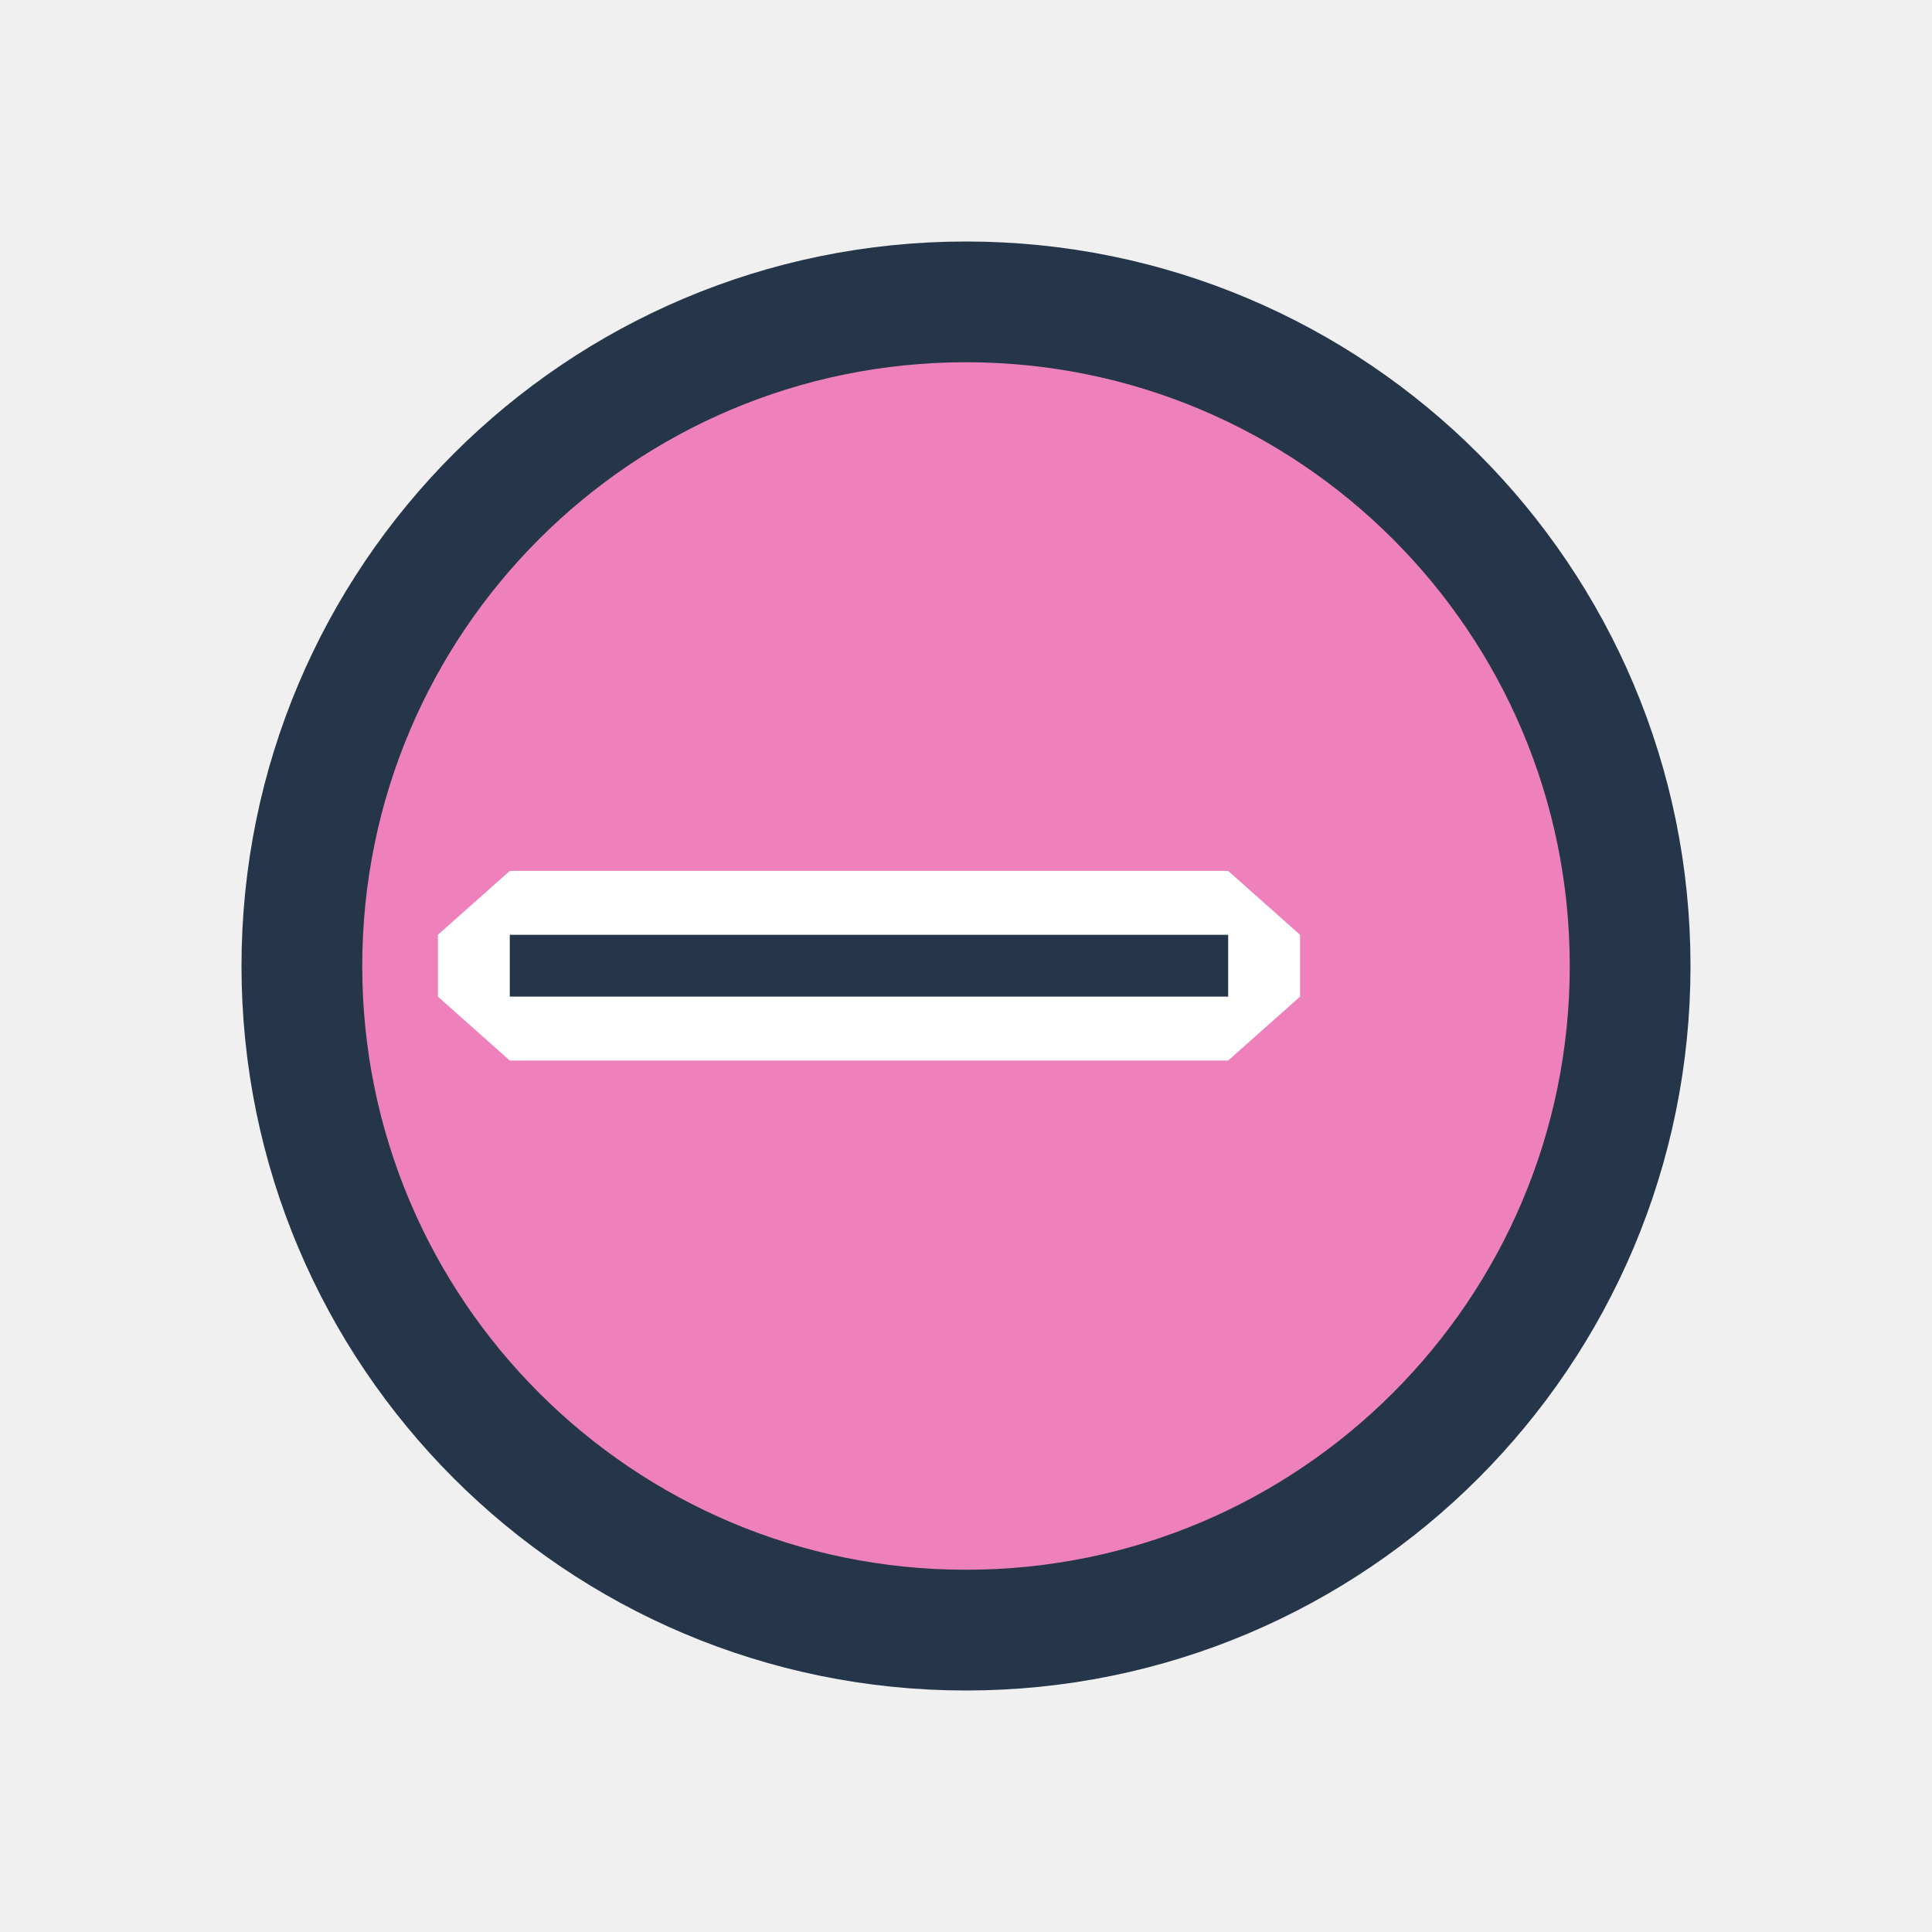
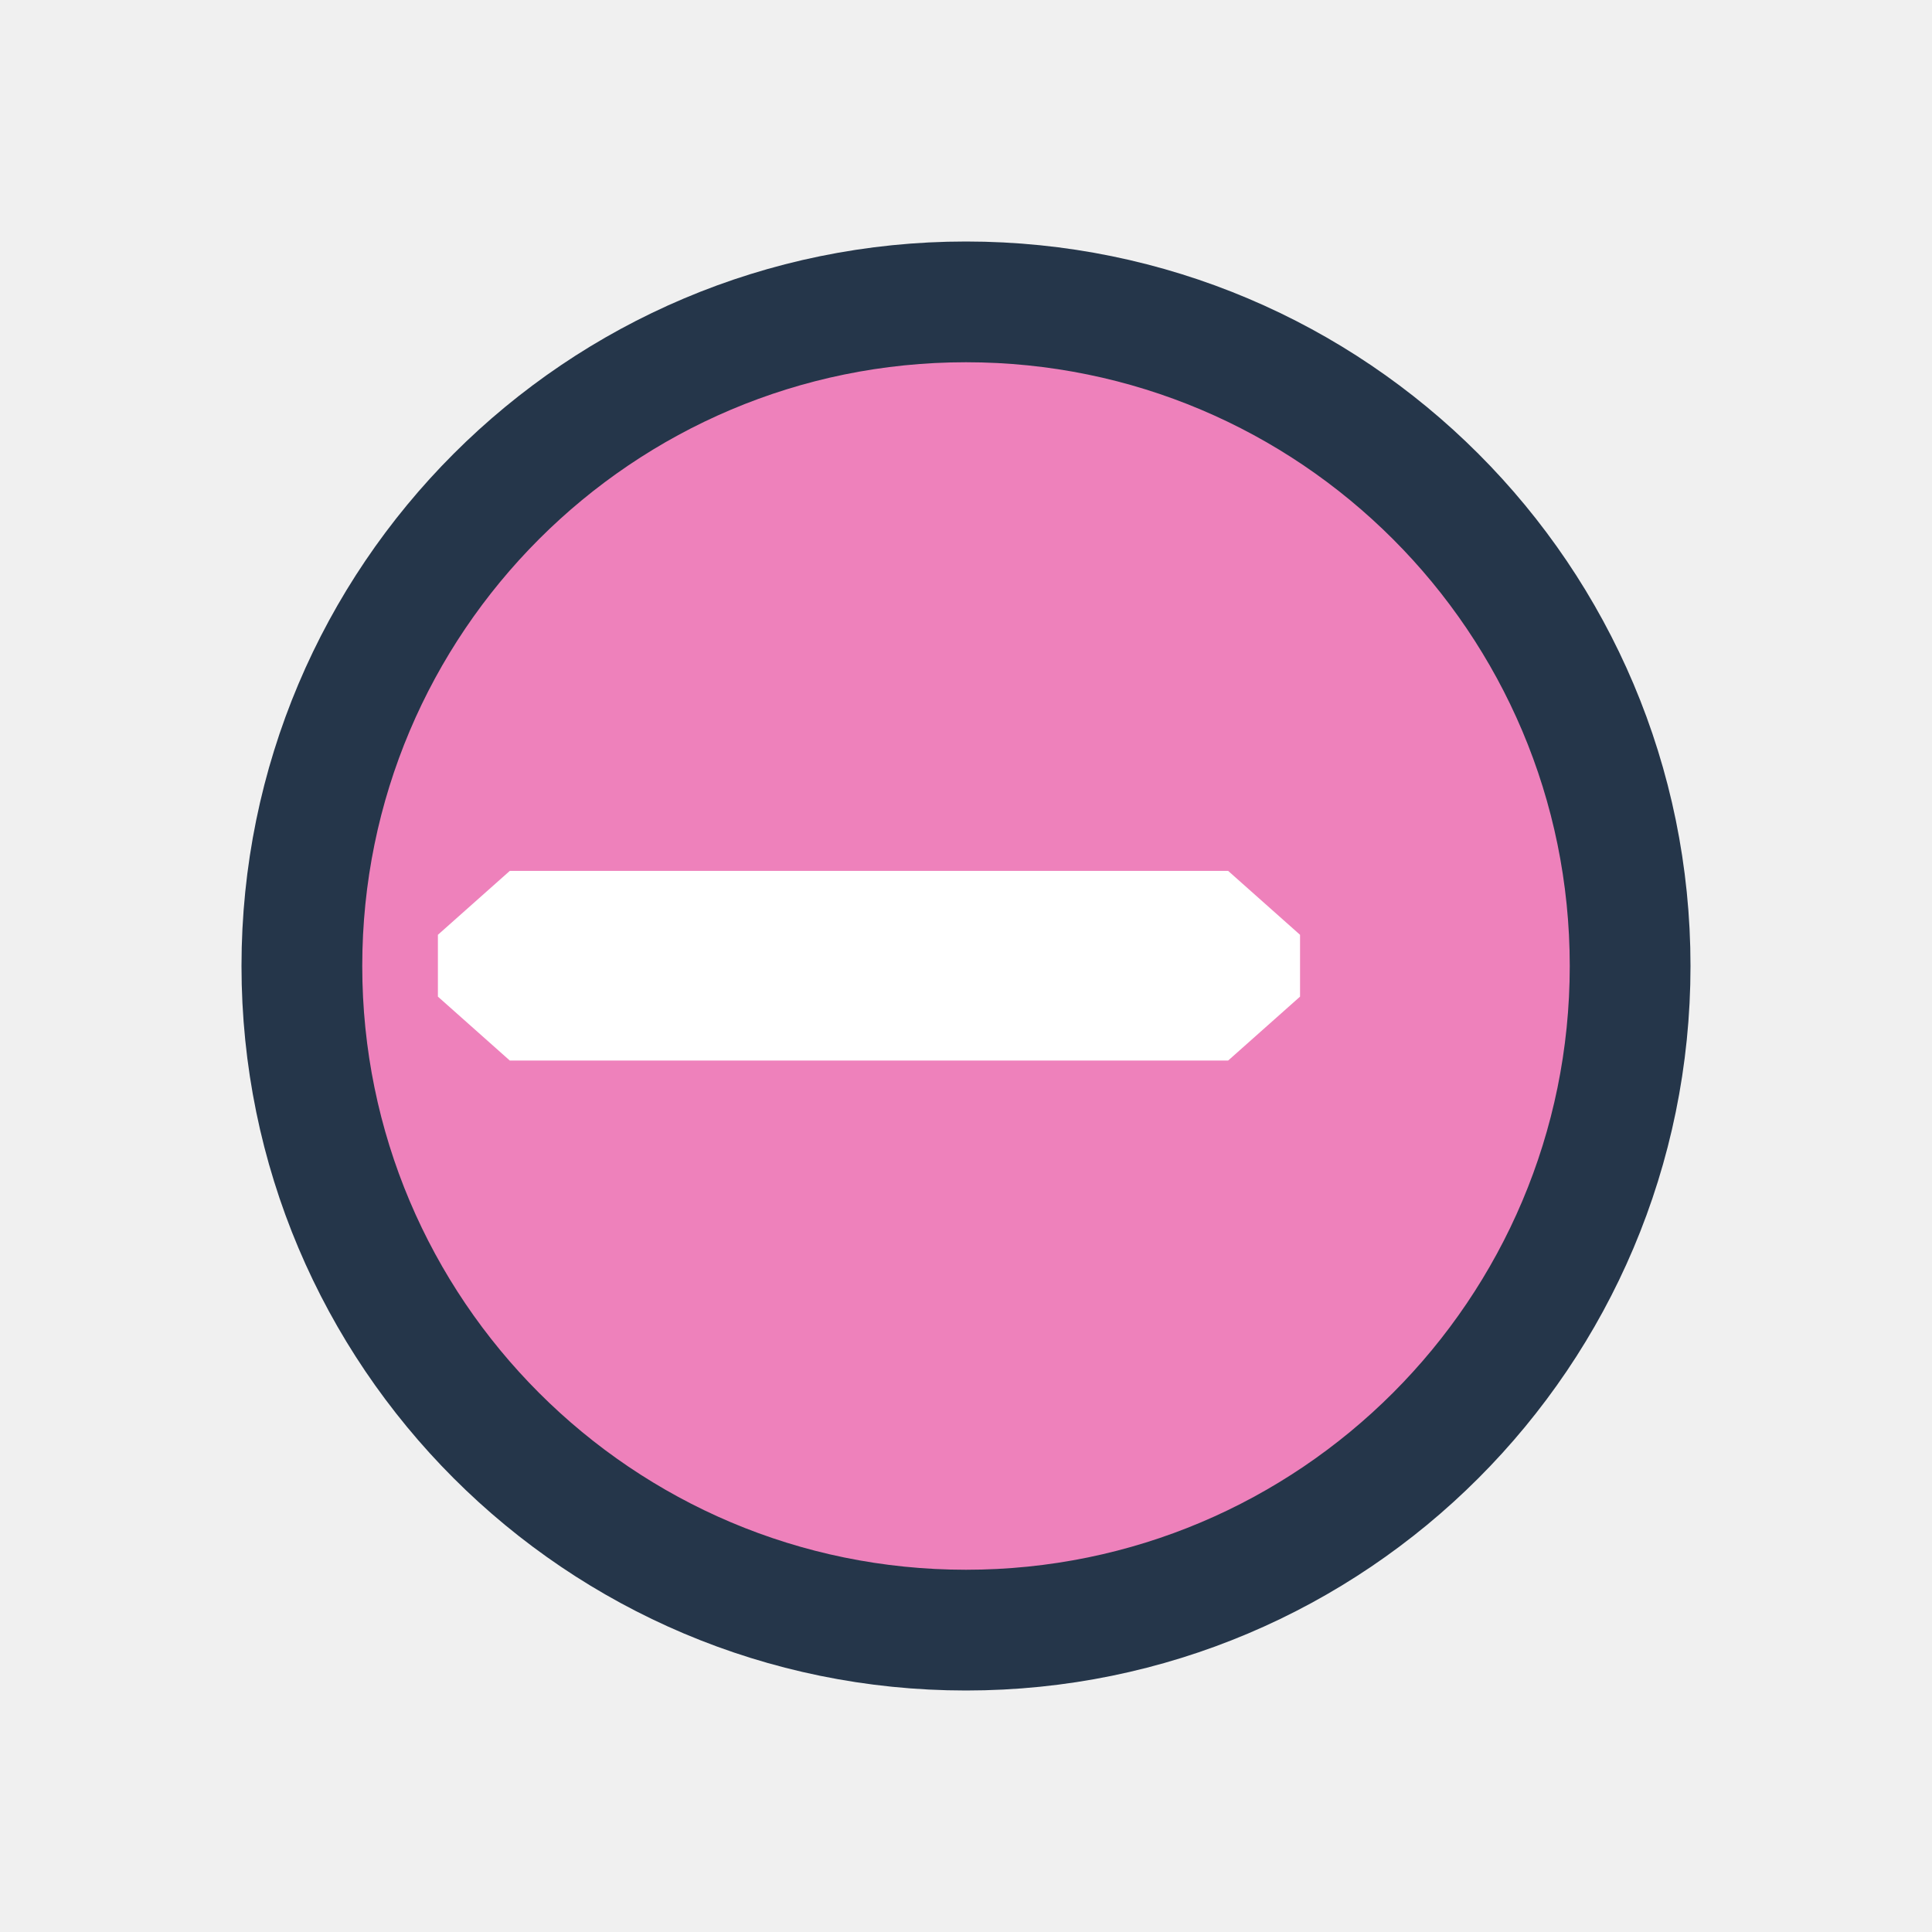
<svg xmlns="http://www.w3.org/2000/svg" width="64" height="64" viewBox="0 0 64 64" version="1.1" id="svg1">
  <defs id="defs1" />
  <style id="style1">.line{fill:none;stroke:#25364a;stroke-width:4;stroke-linecap:round;stroke-linejoin:round}.light{fill:#f7fafc;stroke:#25364a;stroke-width:4;stroke-linejoin:round}.blue{fill:#2f80ed;stroke:#25364a;stroke-width:4;stroke-linejoin:round}.pink{fill:#ee83ba;stroke:#25364a;stroke-width:4;stroke-linejoin:round}.green{fill:#4caf82;stroke:#25364a;stroke-width:4;stroke-linejoin:round}.amber{fill:#f4b942;stroke:#25364a;stroke-width:4;stroke-linejoin:round}.red{fill:#df5b5b;stroke:#25364a;stroke-width:4;stroke-linejoin:round}.purple{fill:#9b7ad0;stroke:#25364a;stroke-width:4;stroke-linejoin:round}</style>
  <circle class="light" cx="32" cy="32" r="22" id="circle1" style="fill:#ee81bb;fill-opacity:1;stroke-linejoin:bevel" />
-   <text xml:space="preserve" style="font-size:43.52px;writing-mode:lr-tb;direction:ltr;fill:#25364a;fill-opacity:1;stroke:#ffffff;stroke-width:4.49;stroke-linejoin:bevel;stroke-miterlimit:0;stroke-dasharray:none;stroke-opacity:1;paint-order:stroke fill markers" x="16.266" y="29.408" id="text1" transform="scale(1.060614,0.9428497)">
-     <tspan id="tspan1" x="16.266" y="29.408" style="fill:#25364a;fill-opacity:1;stroke:#ffffff;stroke-width:4.49;stroke-dasharray:none;stroke-opacity:1;paint-order:stroke fill markers">_</tspan>
+   <text xml:space="preserve" style="font-size:43.52px;writing-mode:lr-tb;direction:ltr;fill:#ffffff;fill-opacity:1;stroke:#ffffff;stroke-width:4.49;stroke-linejoin:bevel;stroke-miterlimit:0;stroke-dasharray:none;stroke-opacity:1;paint-order:stroke fill markers" x="16.266" y="29.408" id="text1" transform="scale(1.060614,0.9428497)">
+     <tspan id="tspan1" x="16.266" y="29.408" style="fill:#ffffff;fill-opacity:1;stroke:#ffffff;stroke-width:4.49;stroke-dasharray:none;stroke-opacity:1;paint-order:stroke fill markers">_</tspan>
  </text>
</svg>
